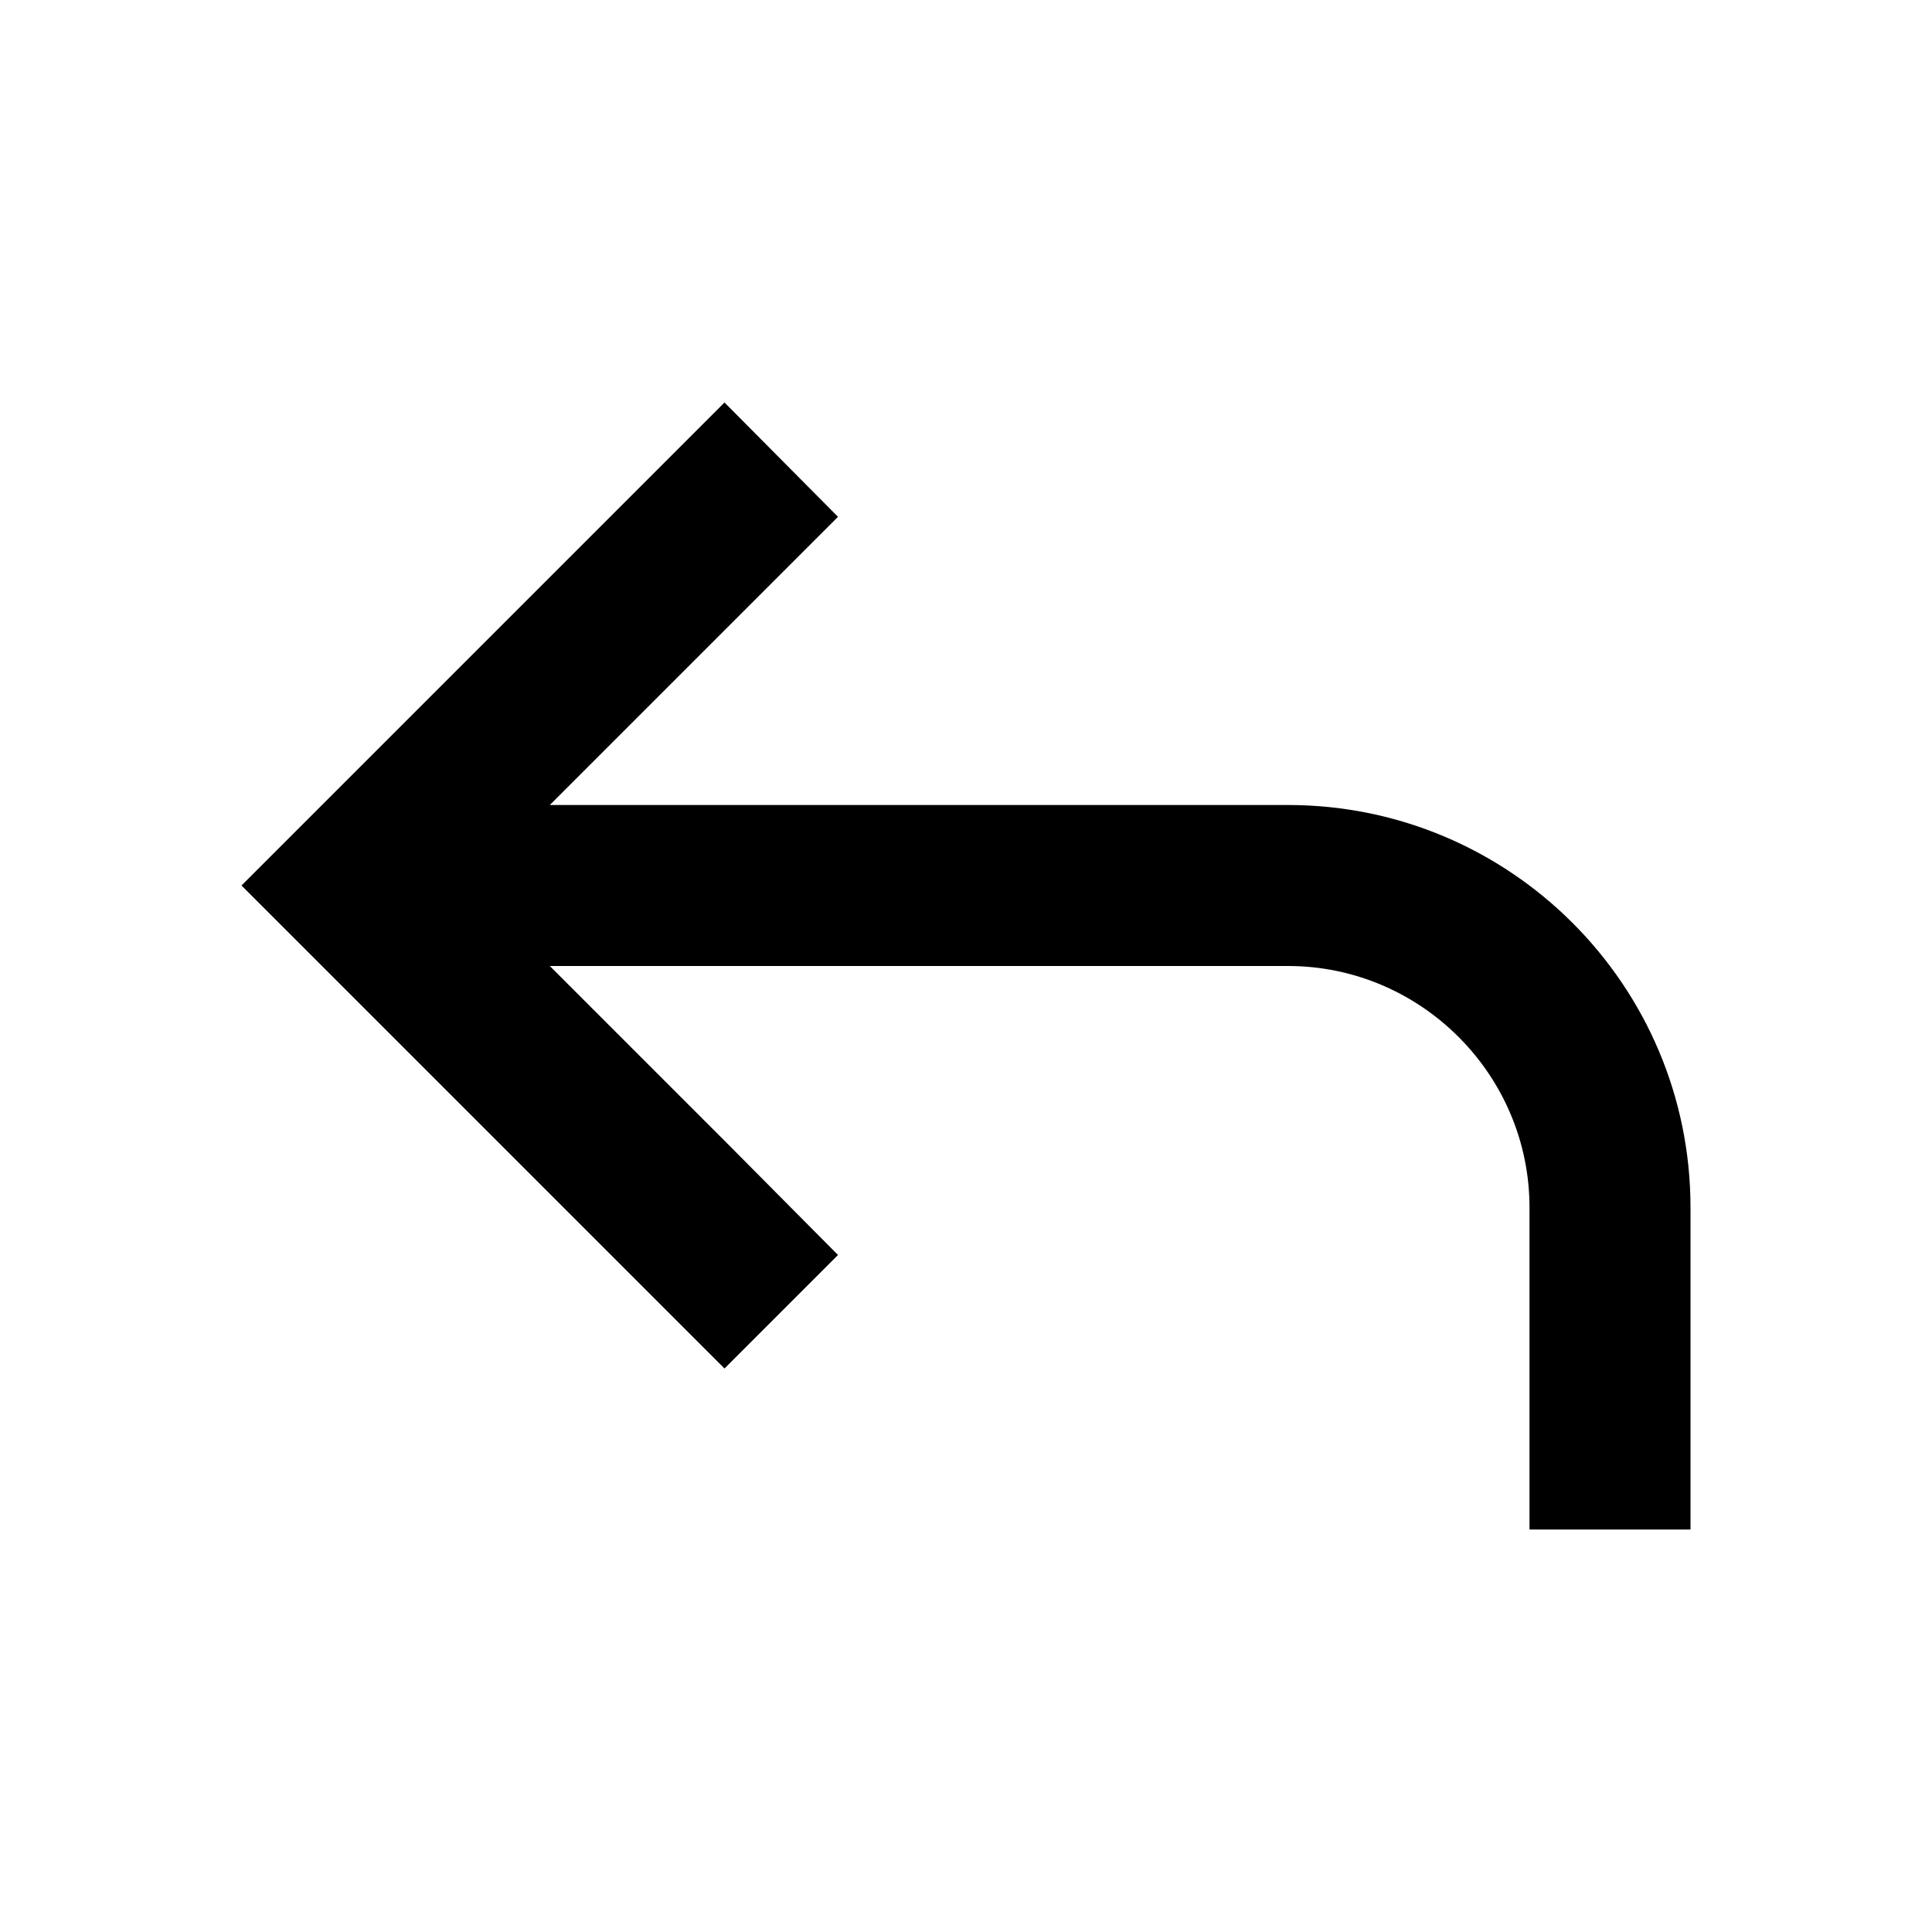
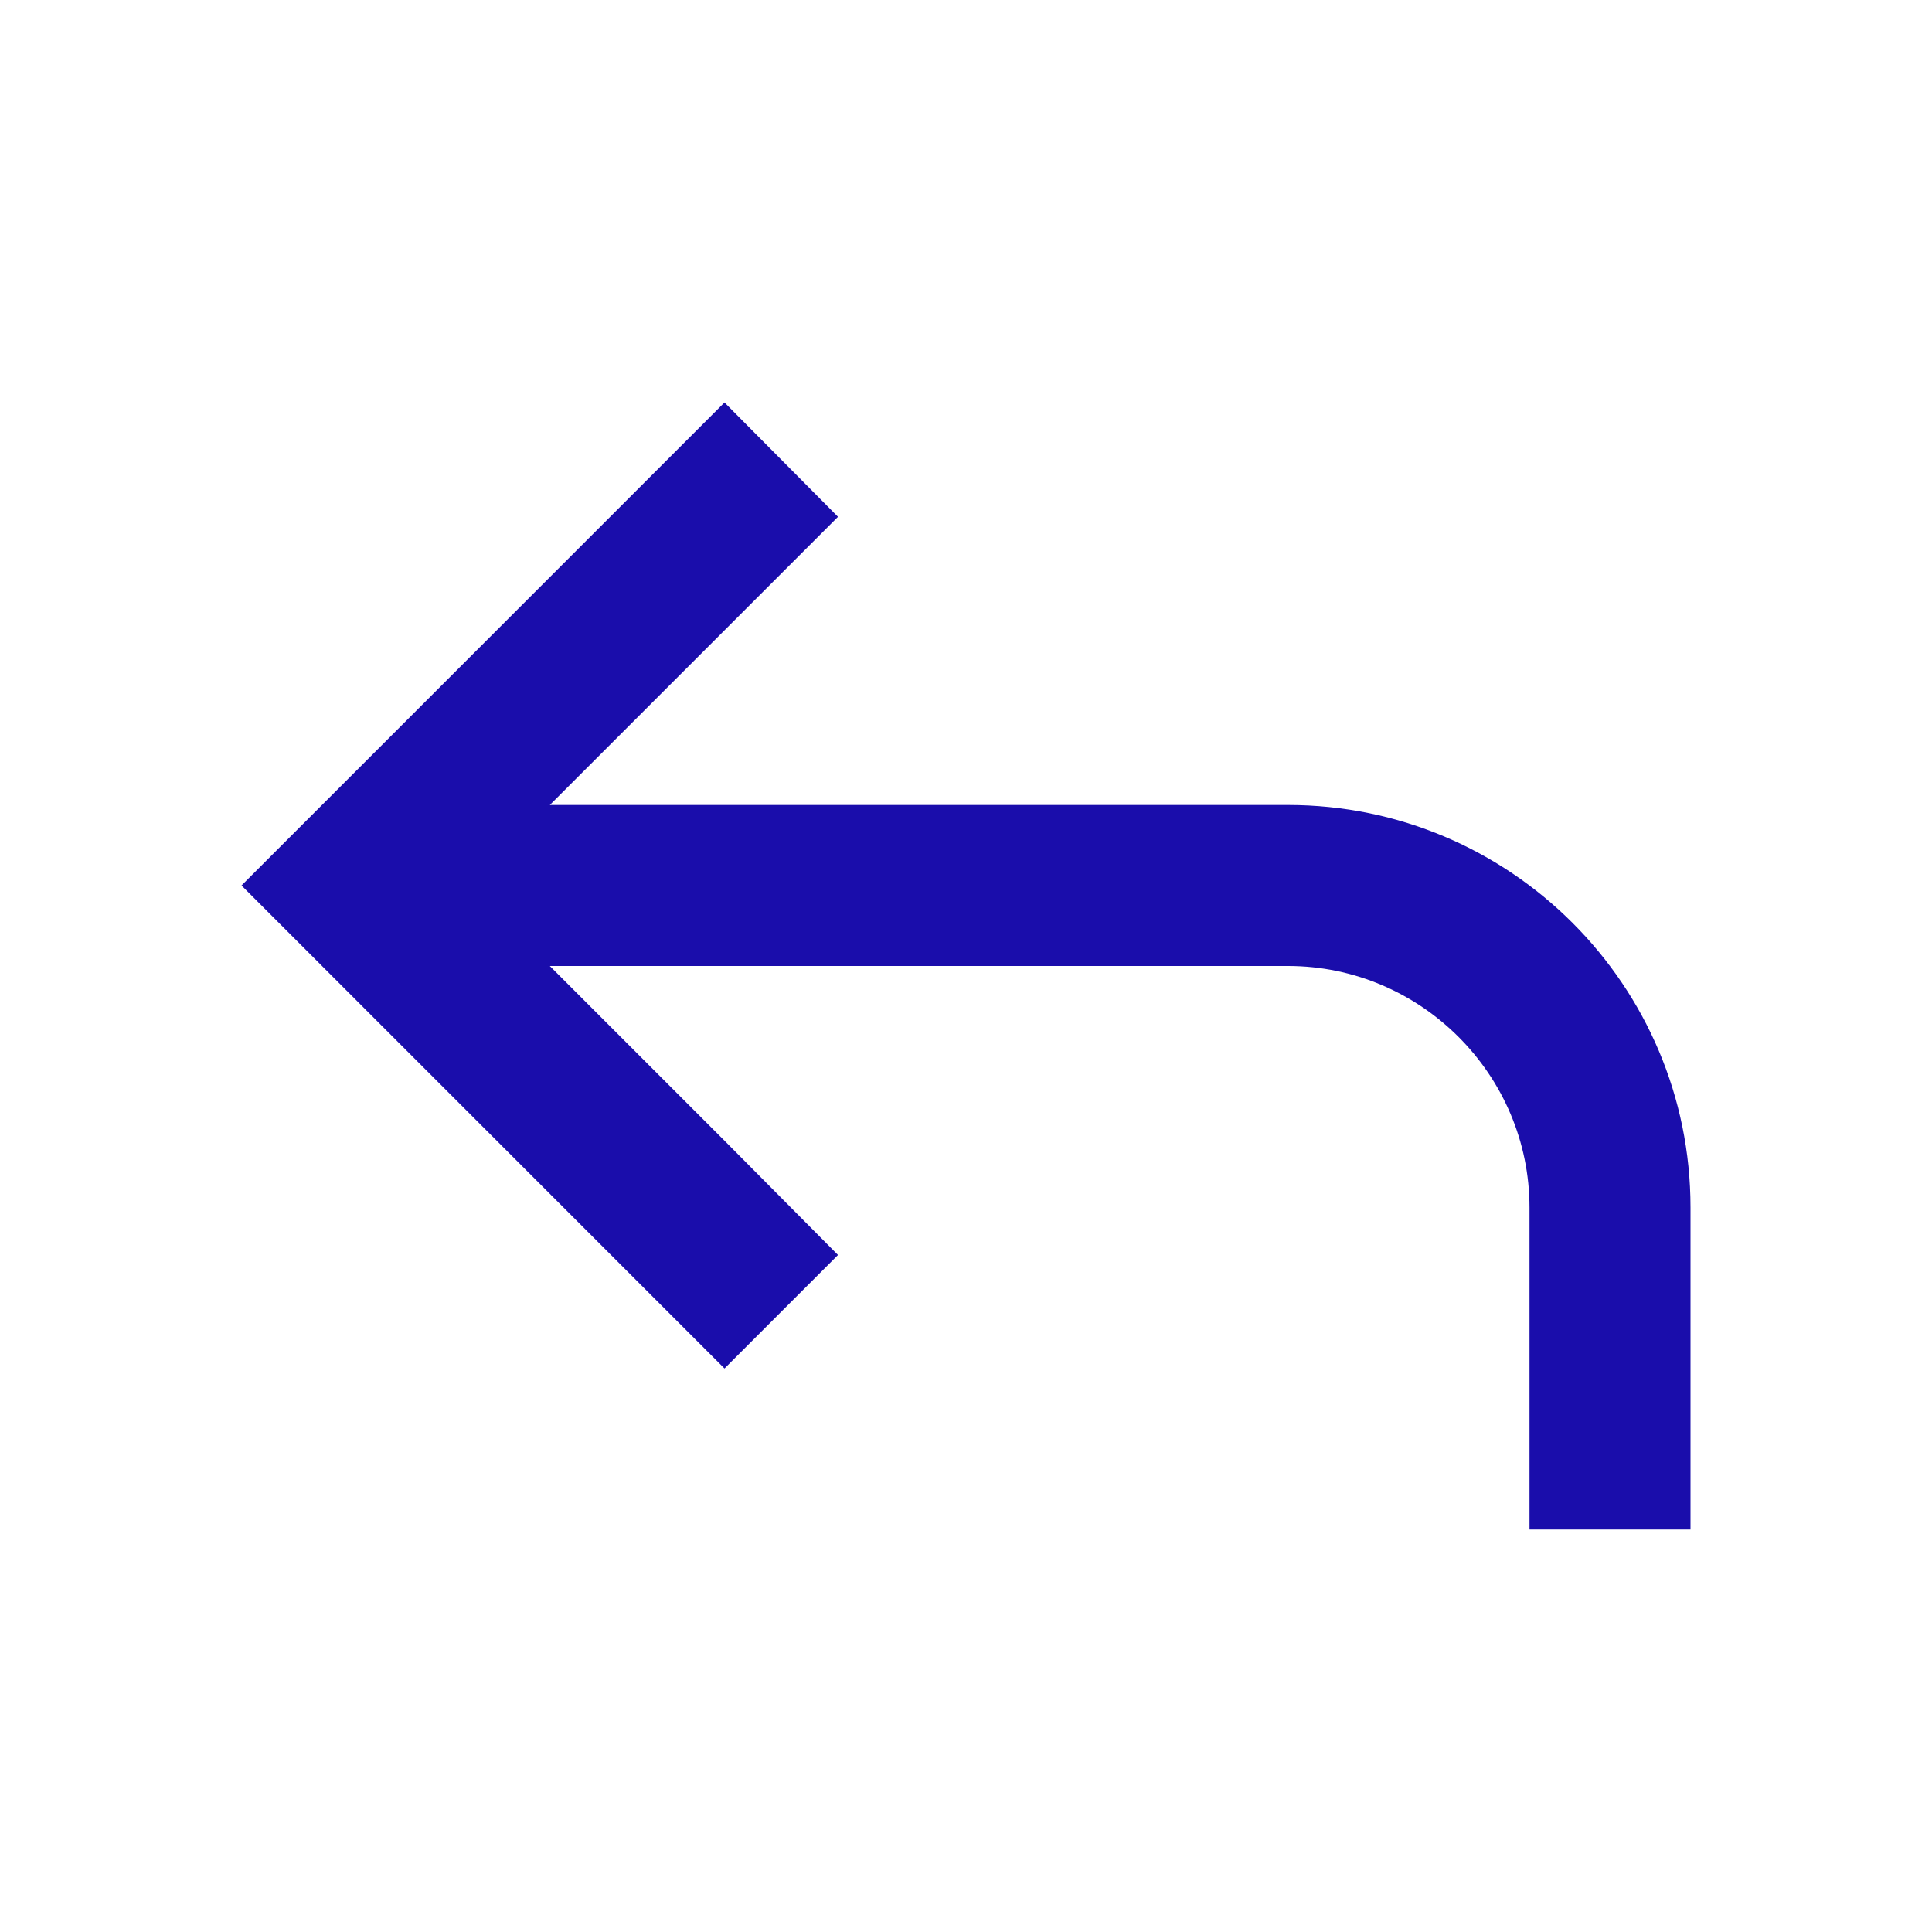
- <svg xmlns="http://www.w3.org/2000/svg" height="24" viewBox="0 0 24 24" width="24">
+ <svg xmlns="http://www.w3.org/2000/svg" fill="#1a0dab" height="24" viewBox="0 0 24 24" width="24">
  <path d="M16 10H6.83L9 7.83l1.41-1.41L9 5l-6 6 6 6 1.41-1.41L9 14.17 6.83 12H16c1.65 0 3 1.35 3 3v4h2v-4c0-2.76-2.24-5-5-5z" />
  <path d="M0 0h24v24H0V0z" fill="none" />
</svg>
